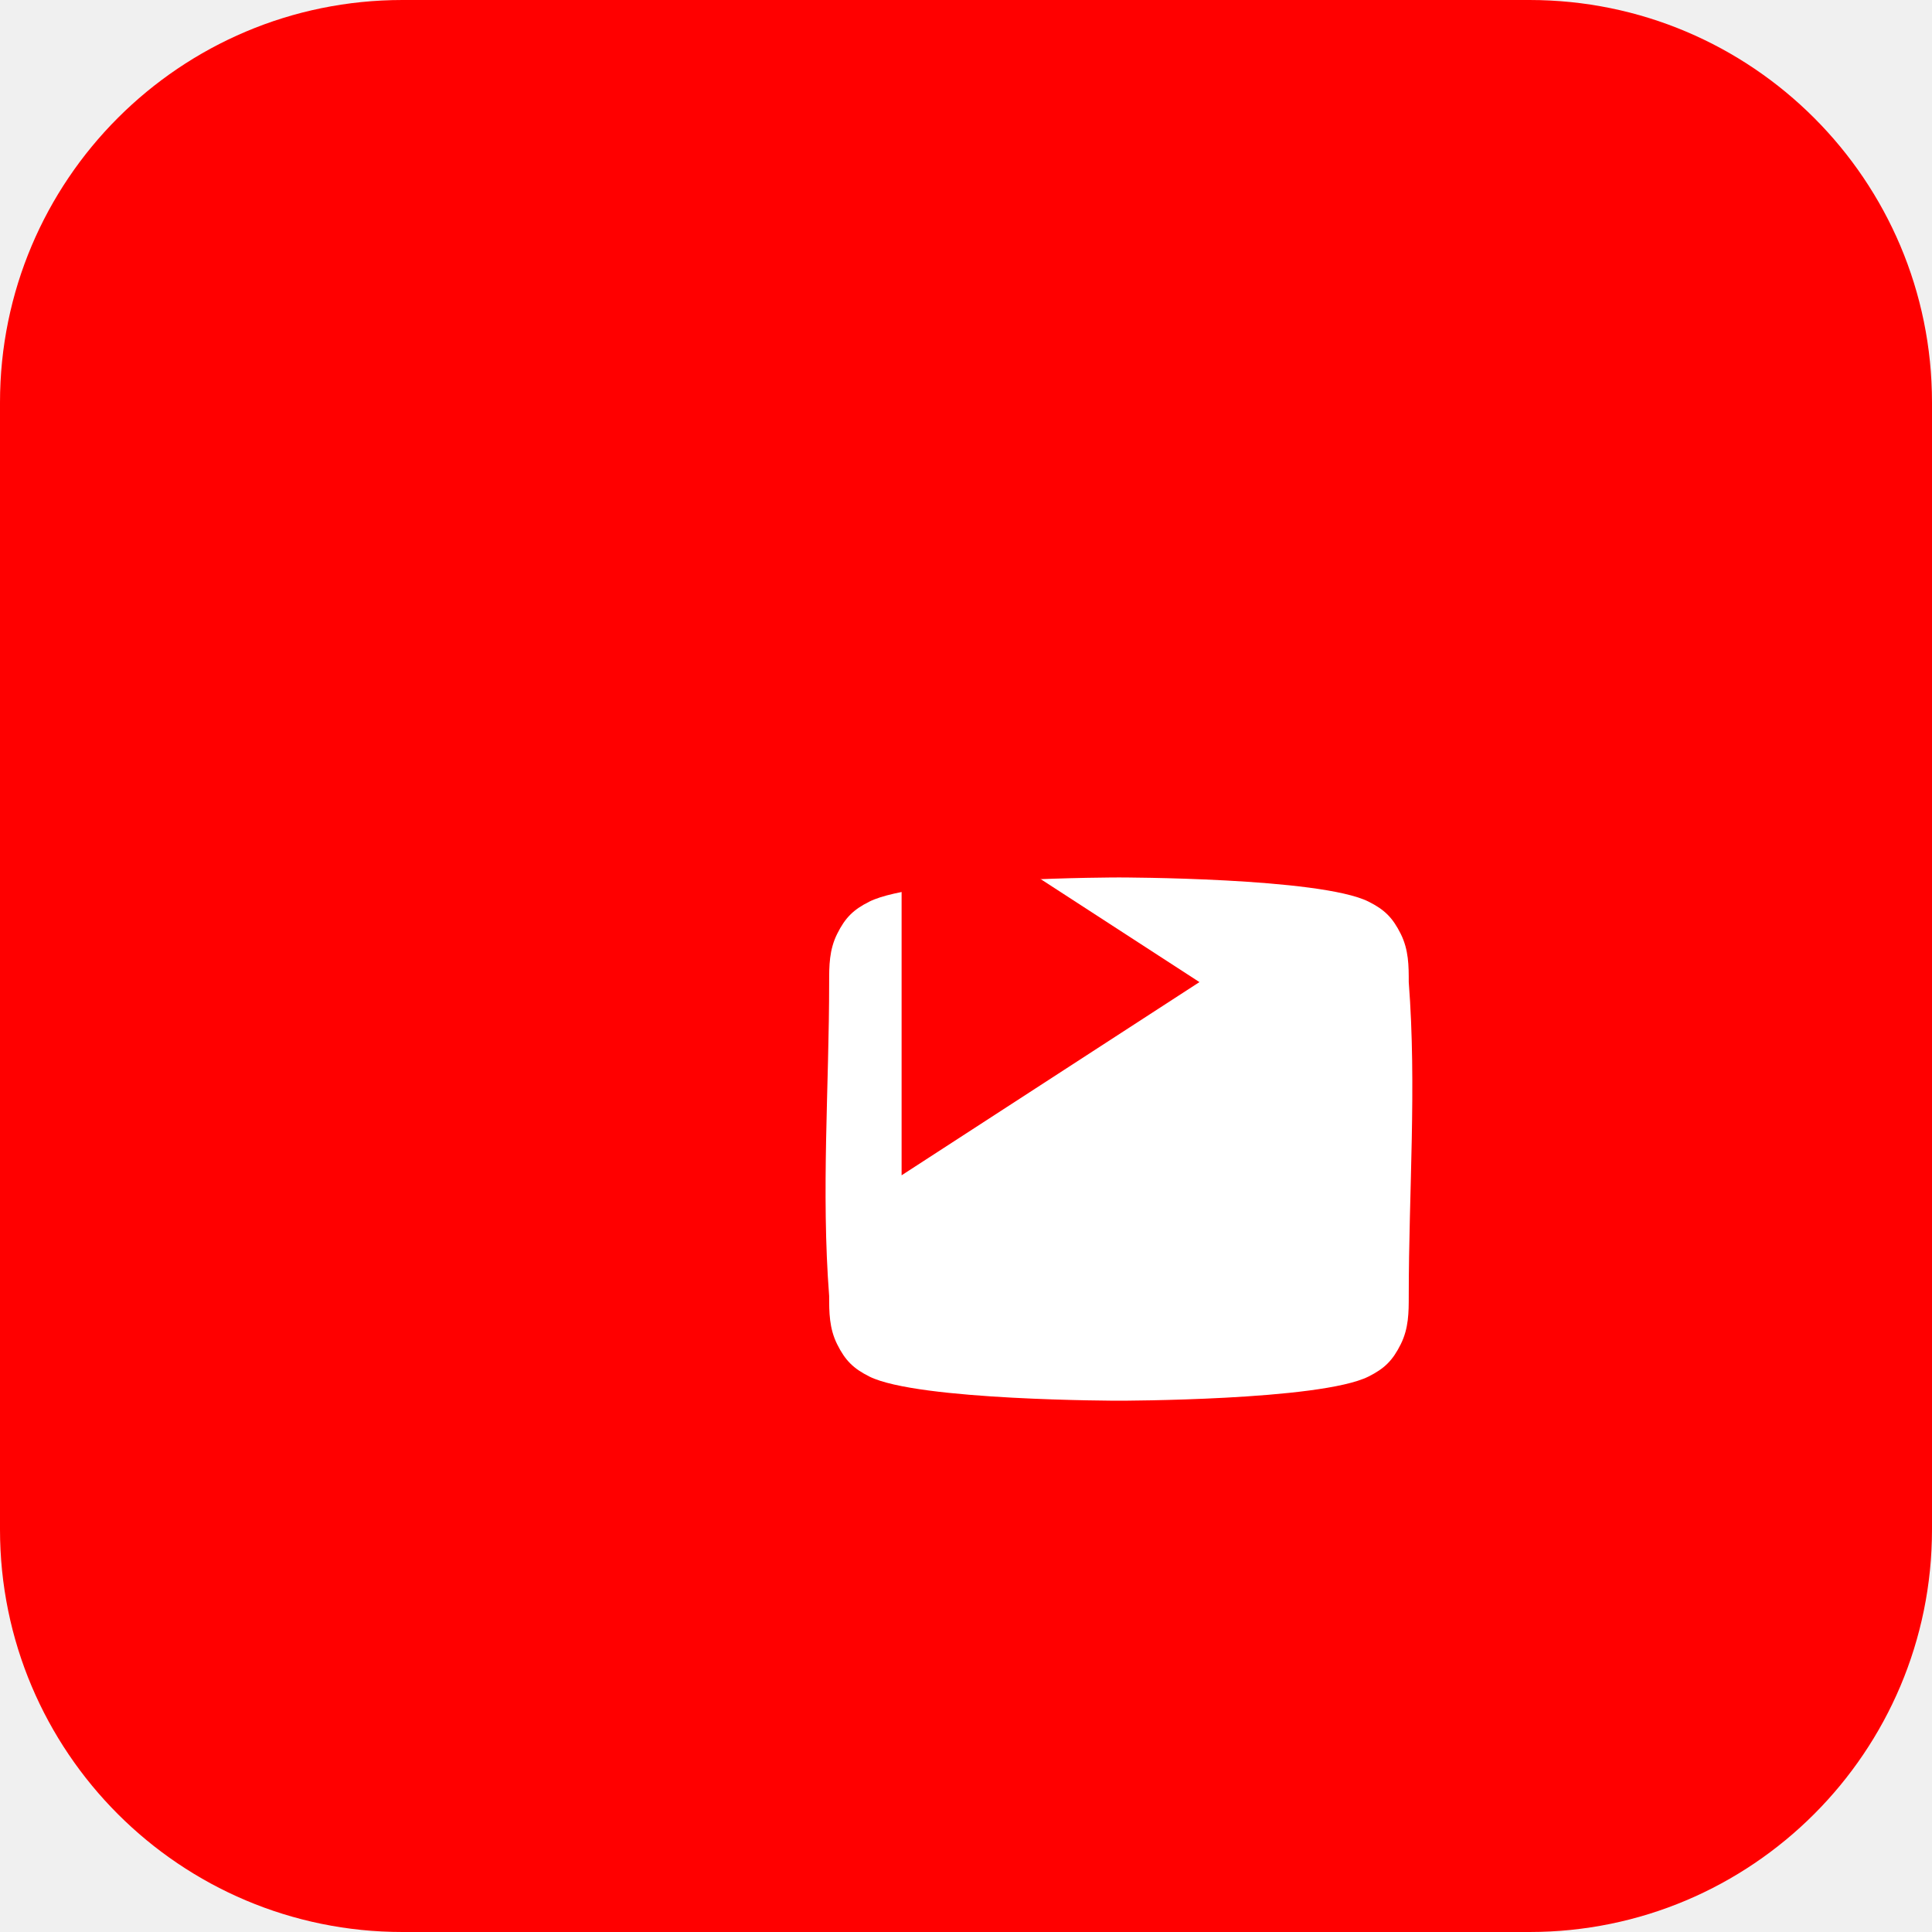
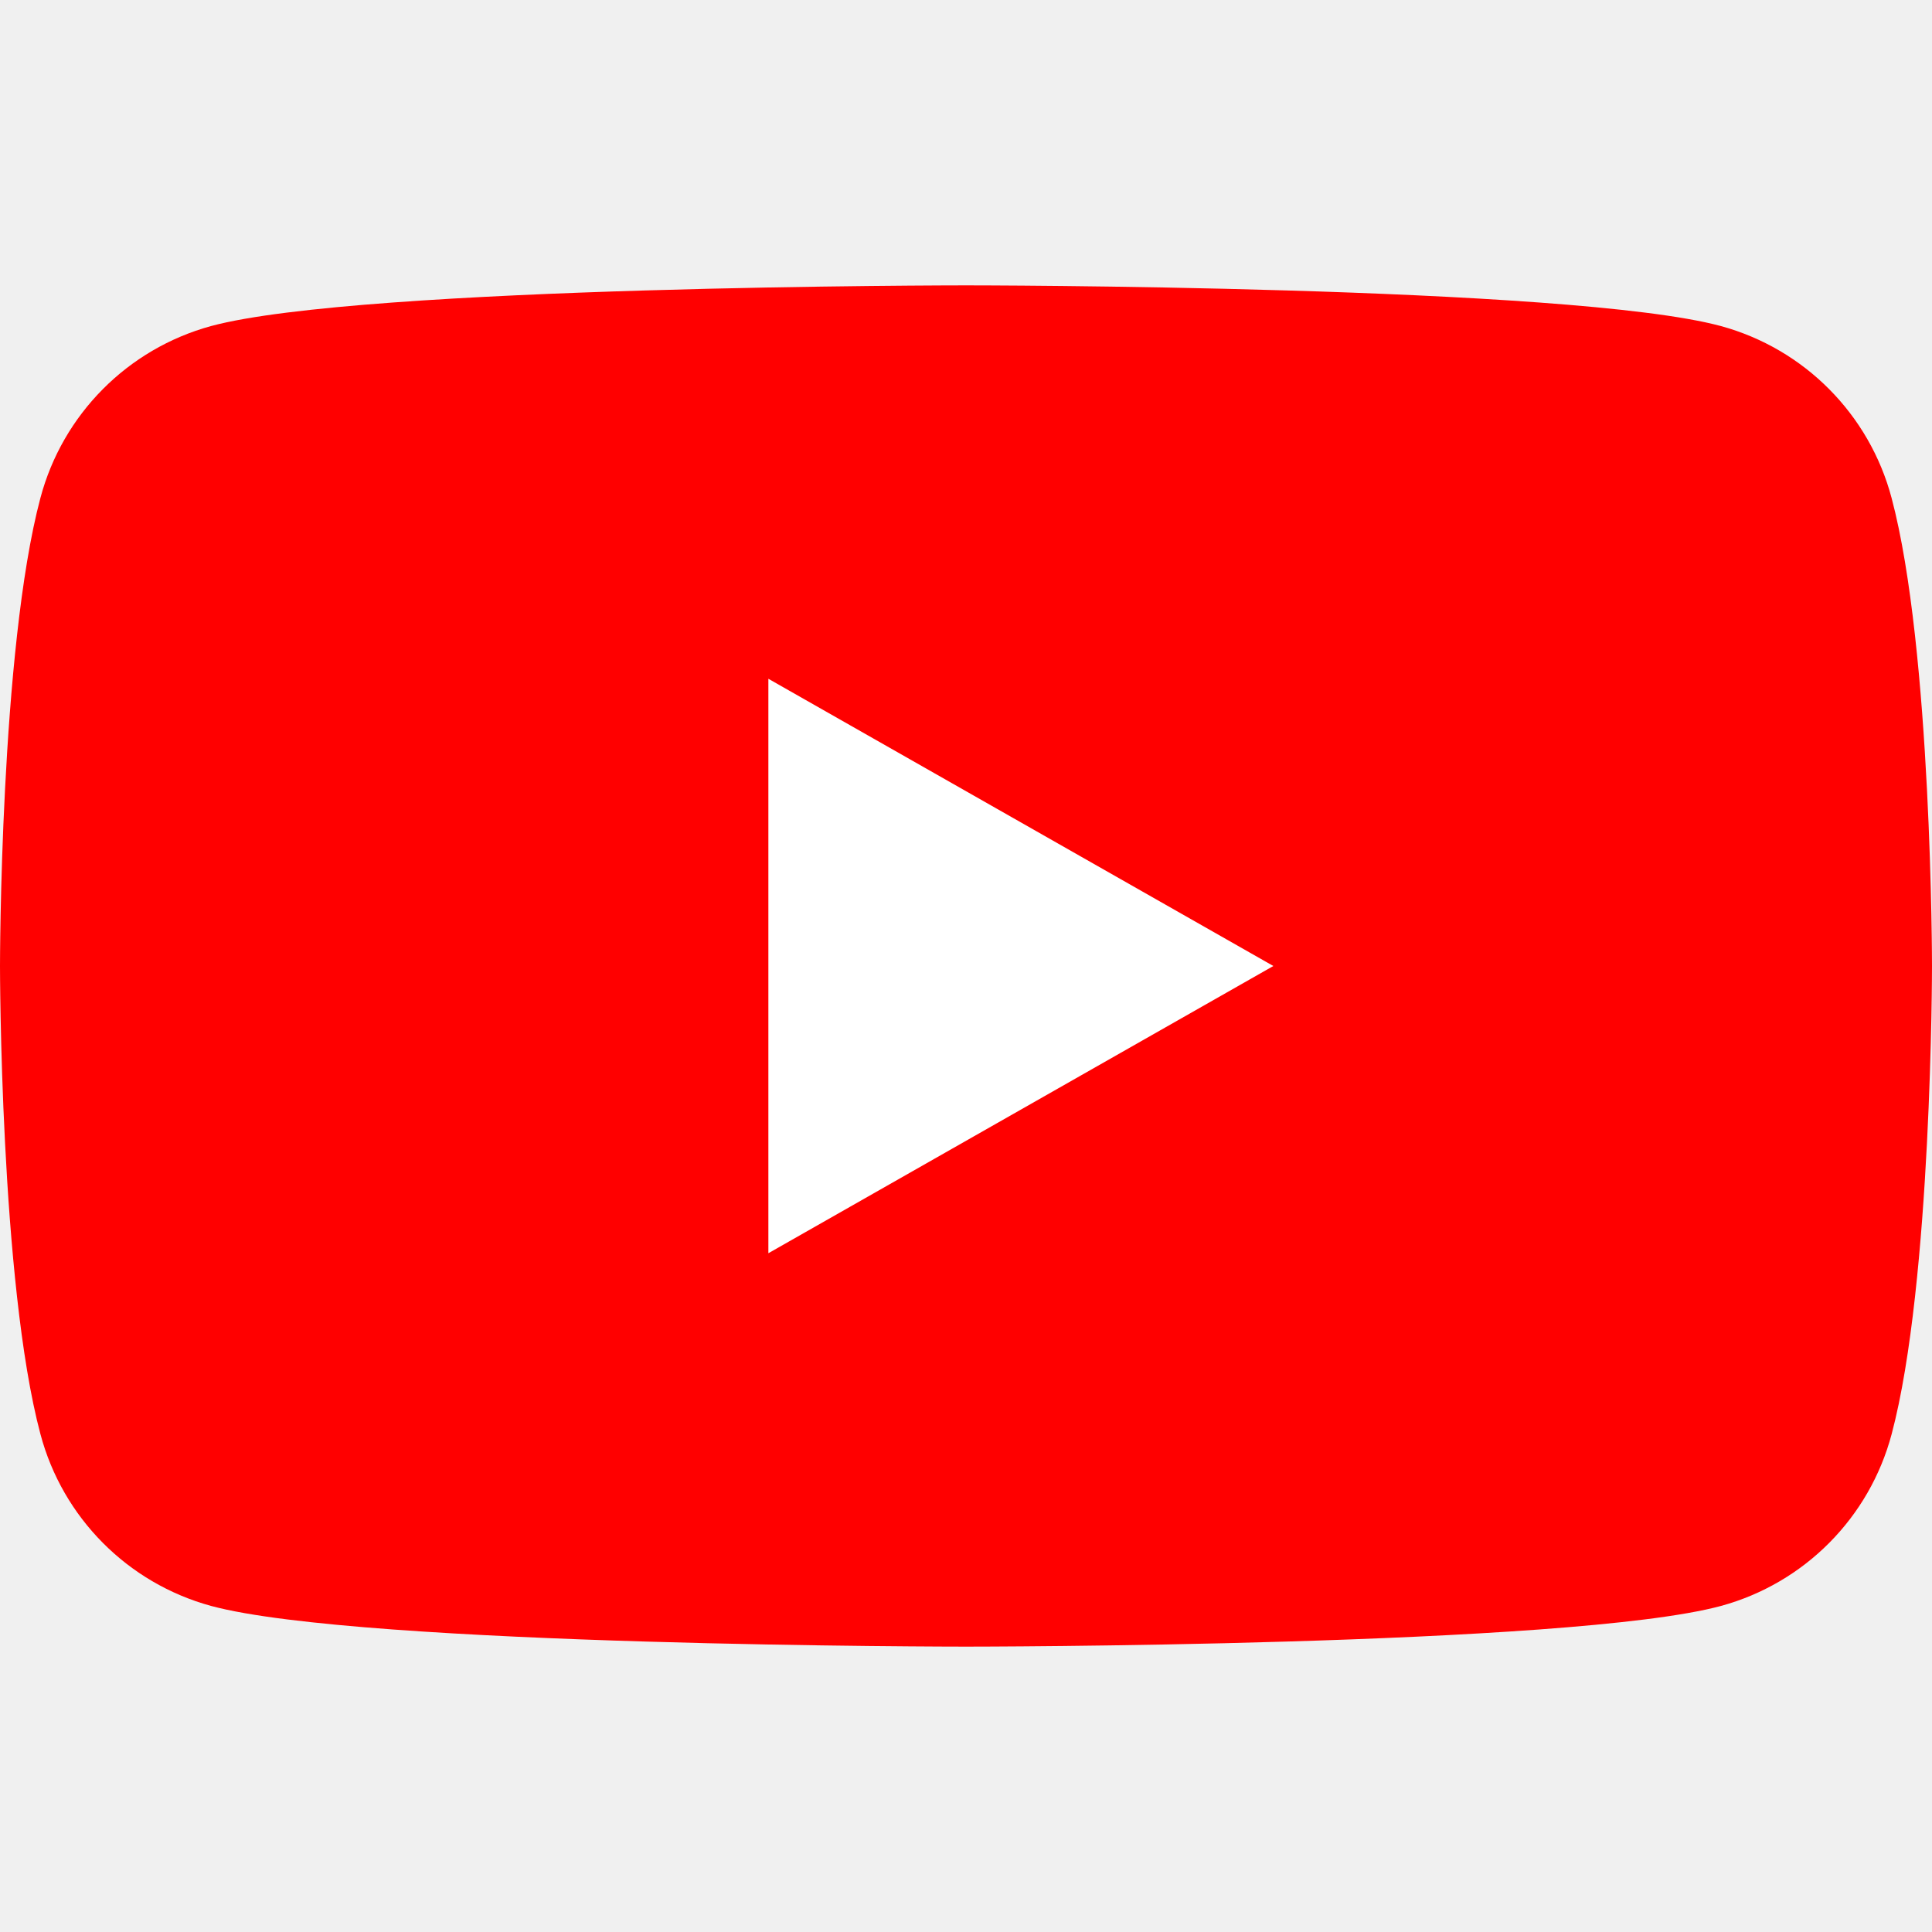
<svg xmlns="http://www.w3.org/2000/svg" viewBox="0 0 24 24" role="img" aria-label="YouTube">
-   <rect width="24" height="24" rx="5" fill="#FF0000" />
-   <path fill="#fff" d="M17.5 12.2c0-.2 0-.4-.1-.6-.1-.2-.2-.3-.4-.4-.6-.3-3.1-.3-3.1-.3s-2.5 0-3.1.3c-.2.1-.3.2-.4.4-.1.2-.1.4-.1.6 0 1.3-.1 2.6 0 3.9 0 .2 0 .4.1.6.1.2.2.3.4.4.6.3 3.1.3 3.1.3s2.5 0 3.1-.3c.2-.1.3-.2.4-.4.1-.2.1-.4.1-.6 0-1.3.1-2.6 0-3.9z" />
-   <path fill="#FF0000" d="M11.2 14.6V9.8l3.7 2.4-3.7 2.4z" />
+   <path fill="#FF0000" d="M23.498 6.186a3.016 3.016 0 0 0-2.122-2.136C19.505 3.545 12 3.545 12 3.545s-7.505 0-9.377.505A3.017 3.017 0 0 0 .502 6.186C0 8.07 0 12 0 12s0 3.93.502 5.814a3.016 3.016 0 0 0 2.122 2.136c1.871.505 9.376.505 9.376.505s7.505 0 9.377-.505a3.015 3.015 0 0 0 2.122-2.136C24 15.93 24 12 24 12s0-3.93-.502-5.814z" />
+   <path fill="#FFFFFF" d="M9.545 15.568V8.432L15.818 12l-6.273 3.568z" />
</svg>
